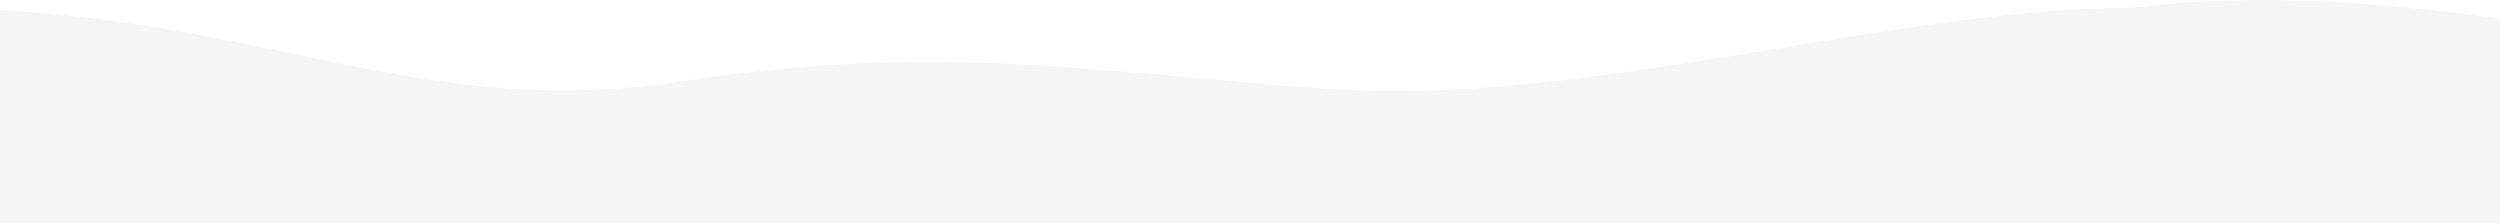
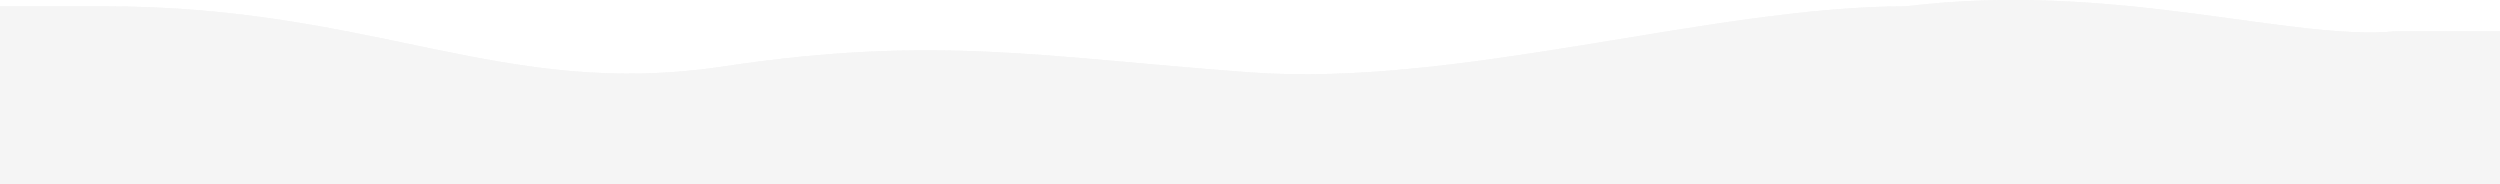
- <svg xmlns="http://www.w3.org/2000/svg" width="1440" height="128" viewBox="0 0 1440 128" fill="none">
-   <path fill-rule="evenodd" clip-rule="evenodd" d="M-120 4.468H-46.333C145.851 4.468 235 70.5 391.5 47C541.383 24.494 616.667 40.354 764 51.177C911.333 62 1090.27 4.468 1227.84 4.468C1375.18 -13.57 1500.67 29.318 1574.33 22.102L1648 22.102V130H1574.33C1500.67 130 1353.33 130 1206 130C1058.67 130 911.333 130 764 130C616.667 130 469.333 130 322 130C174.667 130 27.333 130 -46.333 130H-120V4.468Z" fill="#F5F5F5" />
+ <svg xmlns="http://www.w3.org/2000/svg" width="1768" height="130" viewBox="0 0 1768 130" fill="none">
+   <path fill-rule="evenodd" clip-rule="evenodd" d="M0 4.468H73.667C265.851 4.468 355 70.5 511.5 47C661.383 24.494 736.667 40.354 884 51.177C1031.33 62 1210.27 4.468 1347.84 4.468C1495.18 -13.57 1620.67 29.318 1694.33 22.102L1768 22.102V130H1694.33C1620.67 130 1473.33 130 1326 130C1178.67 130 1031.33 130 884 130C736.667 130 589.333 130 442 130C294.667 130 147.333 130 73.667 130H0V4.468Z" fill="#F5F5F5" />
+   <path fill-rule="evenodd" clip-rule="evenodd" d="M0 4.468H73.667C265.851 4.468 355 70.5 511.5 47C661.383 24.494 736.667 40.354 884 51.177C1031.33 62 1210.27 4.468 1347.84 4.468C1495.18 -13.57 1620.67 29.318 1694.33 22.102L1768 22.102V130H1694.33C1620.67 130 1473.33 130 1326 130C1178.67 130 1031.33 130 884 130C736.667 130 589.333 130 442 130C294.667 130 147.333 130 73.667 130H0V4.468Z" fill="#F5F5F5" />
</svg>
